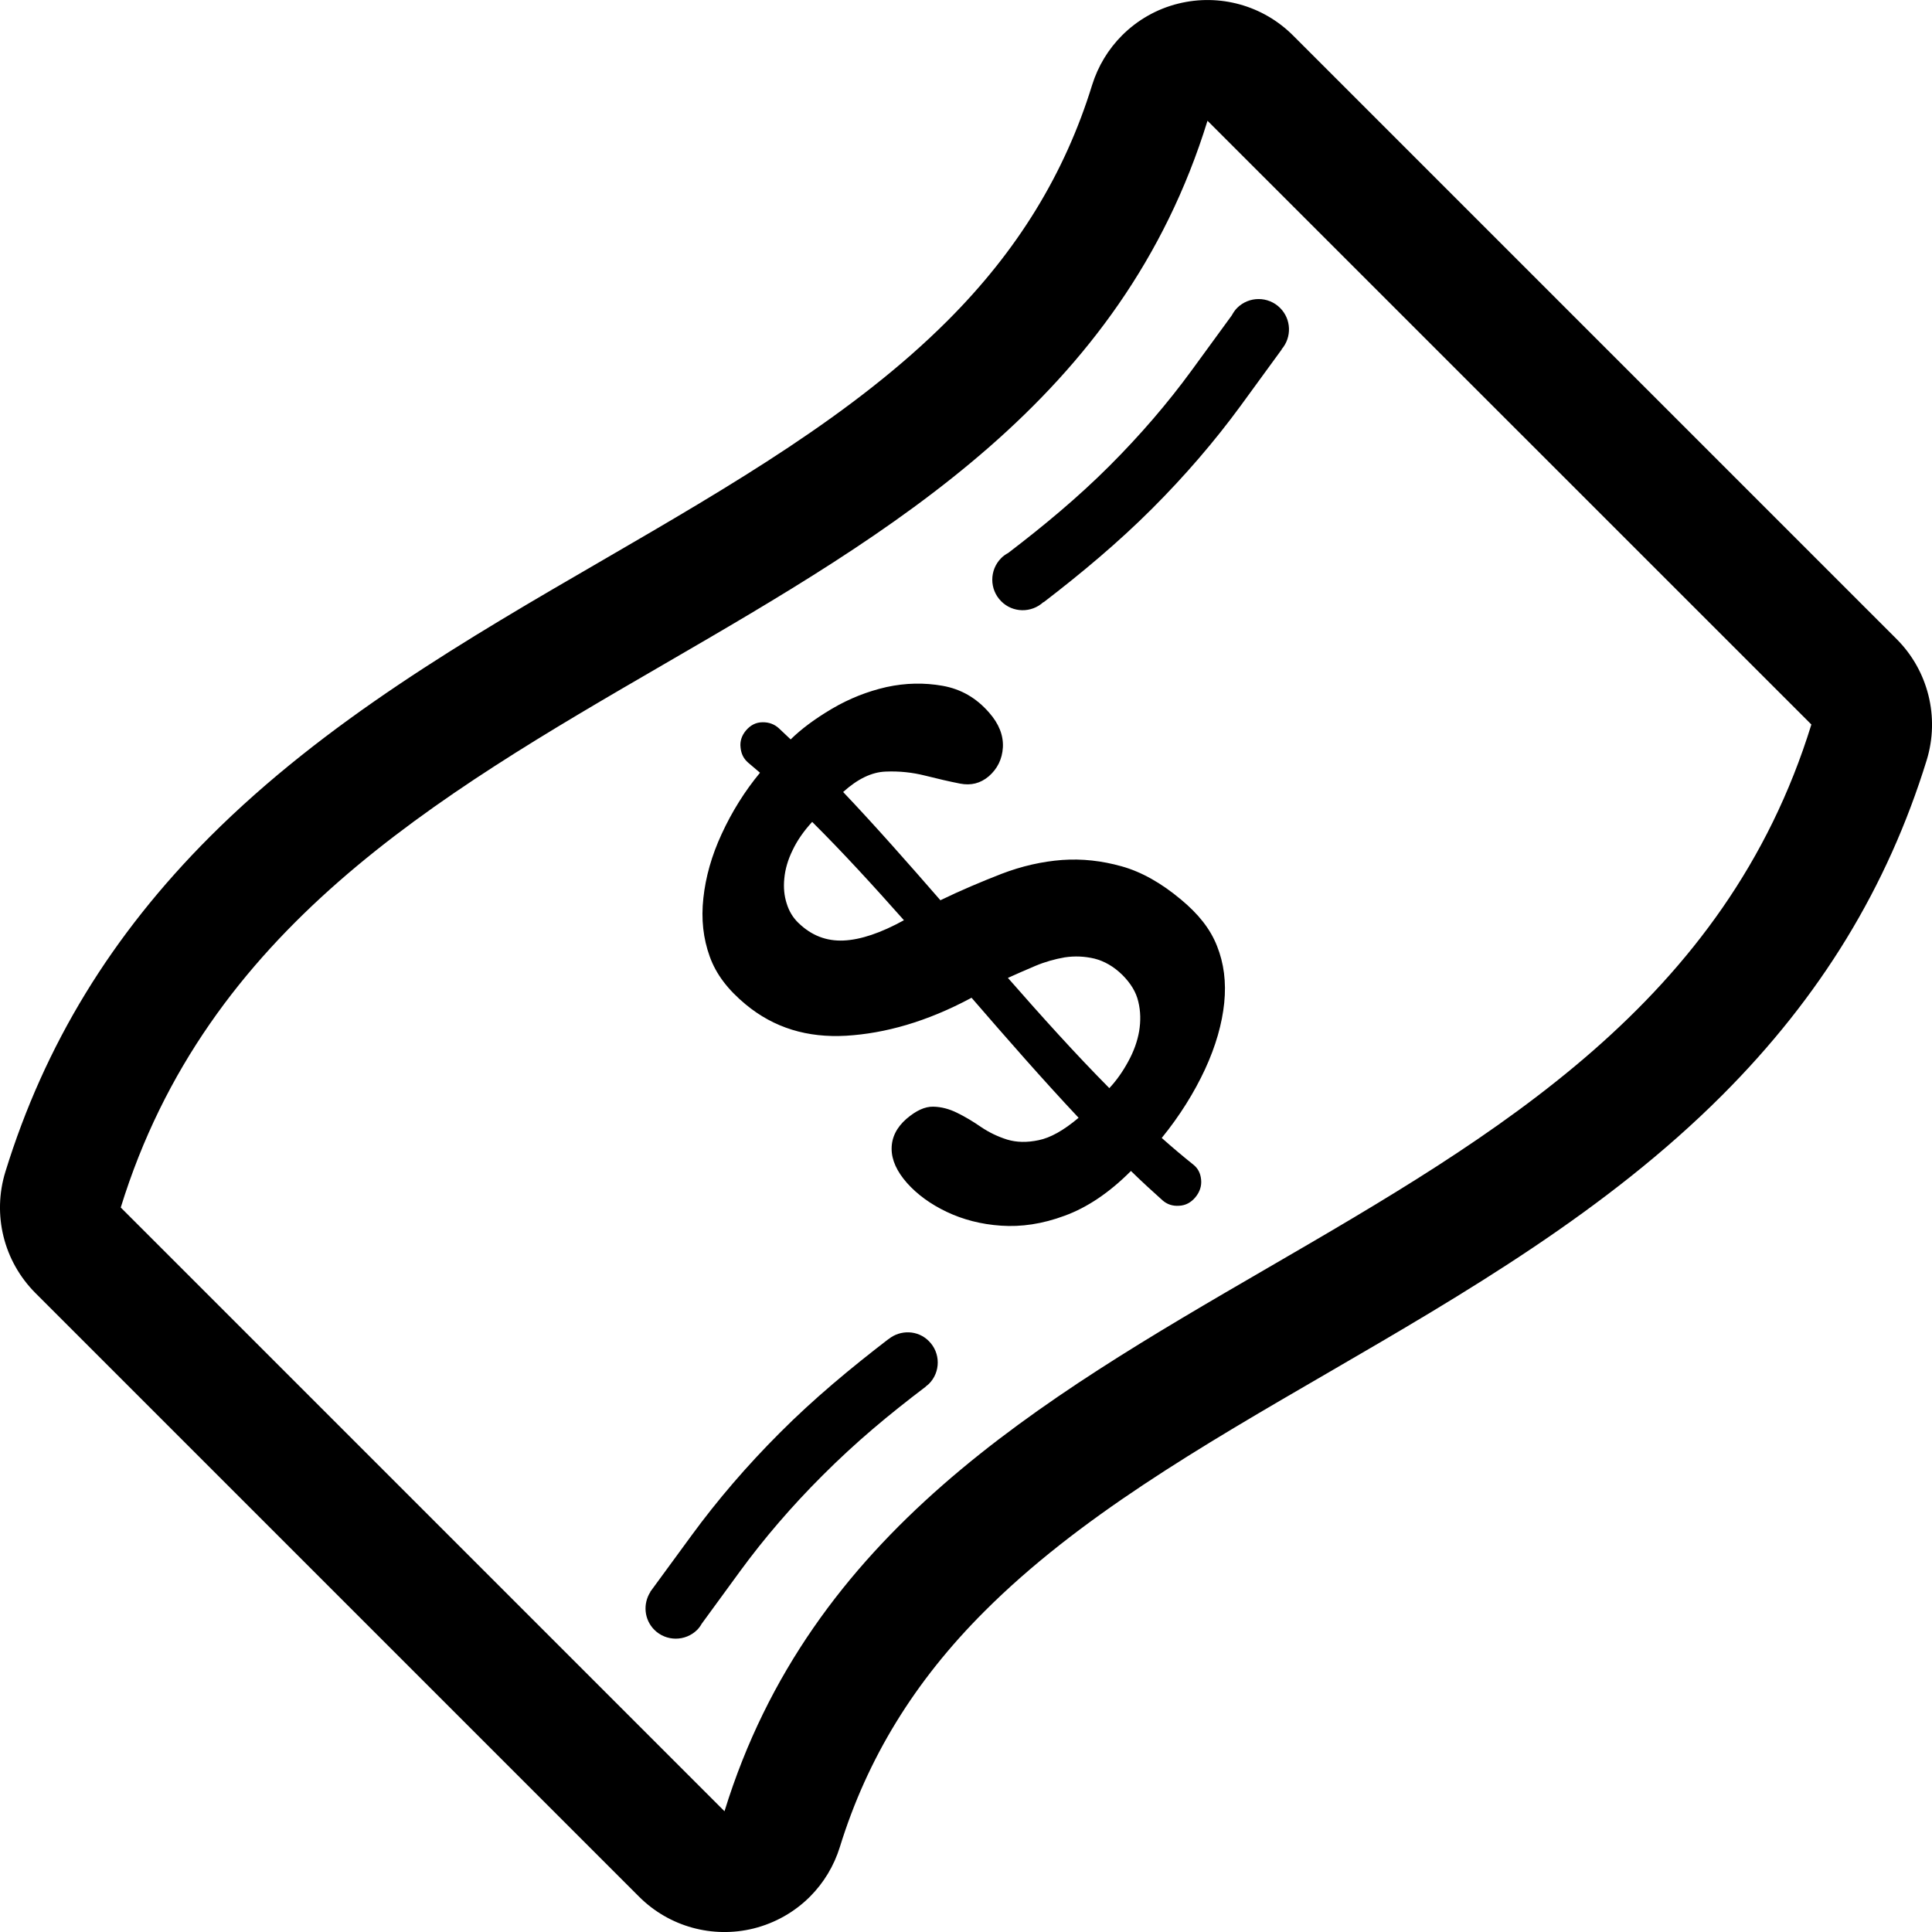
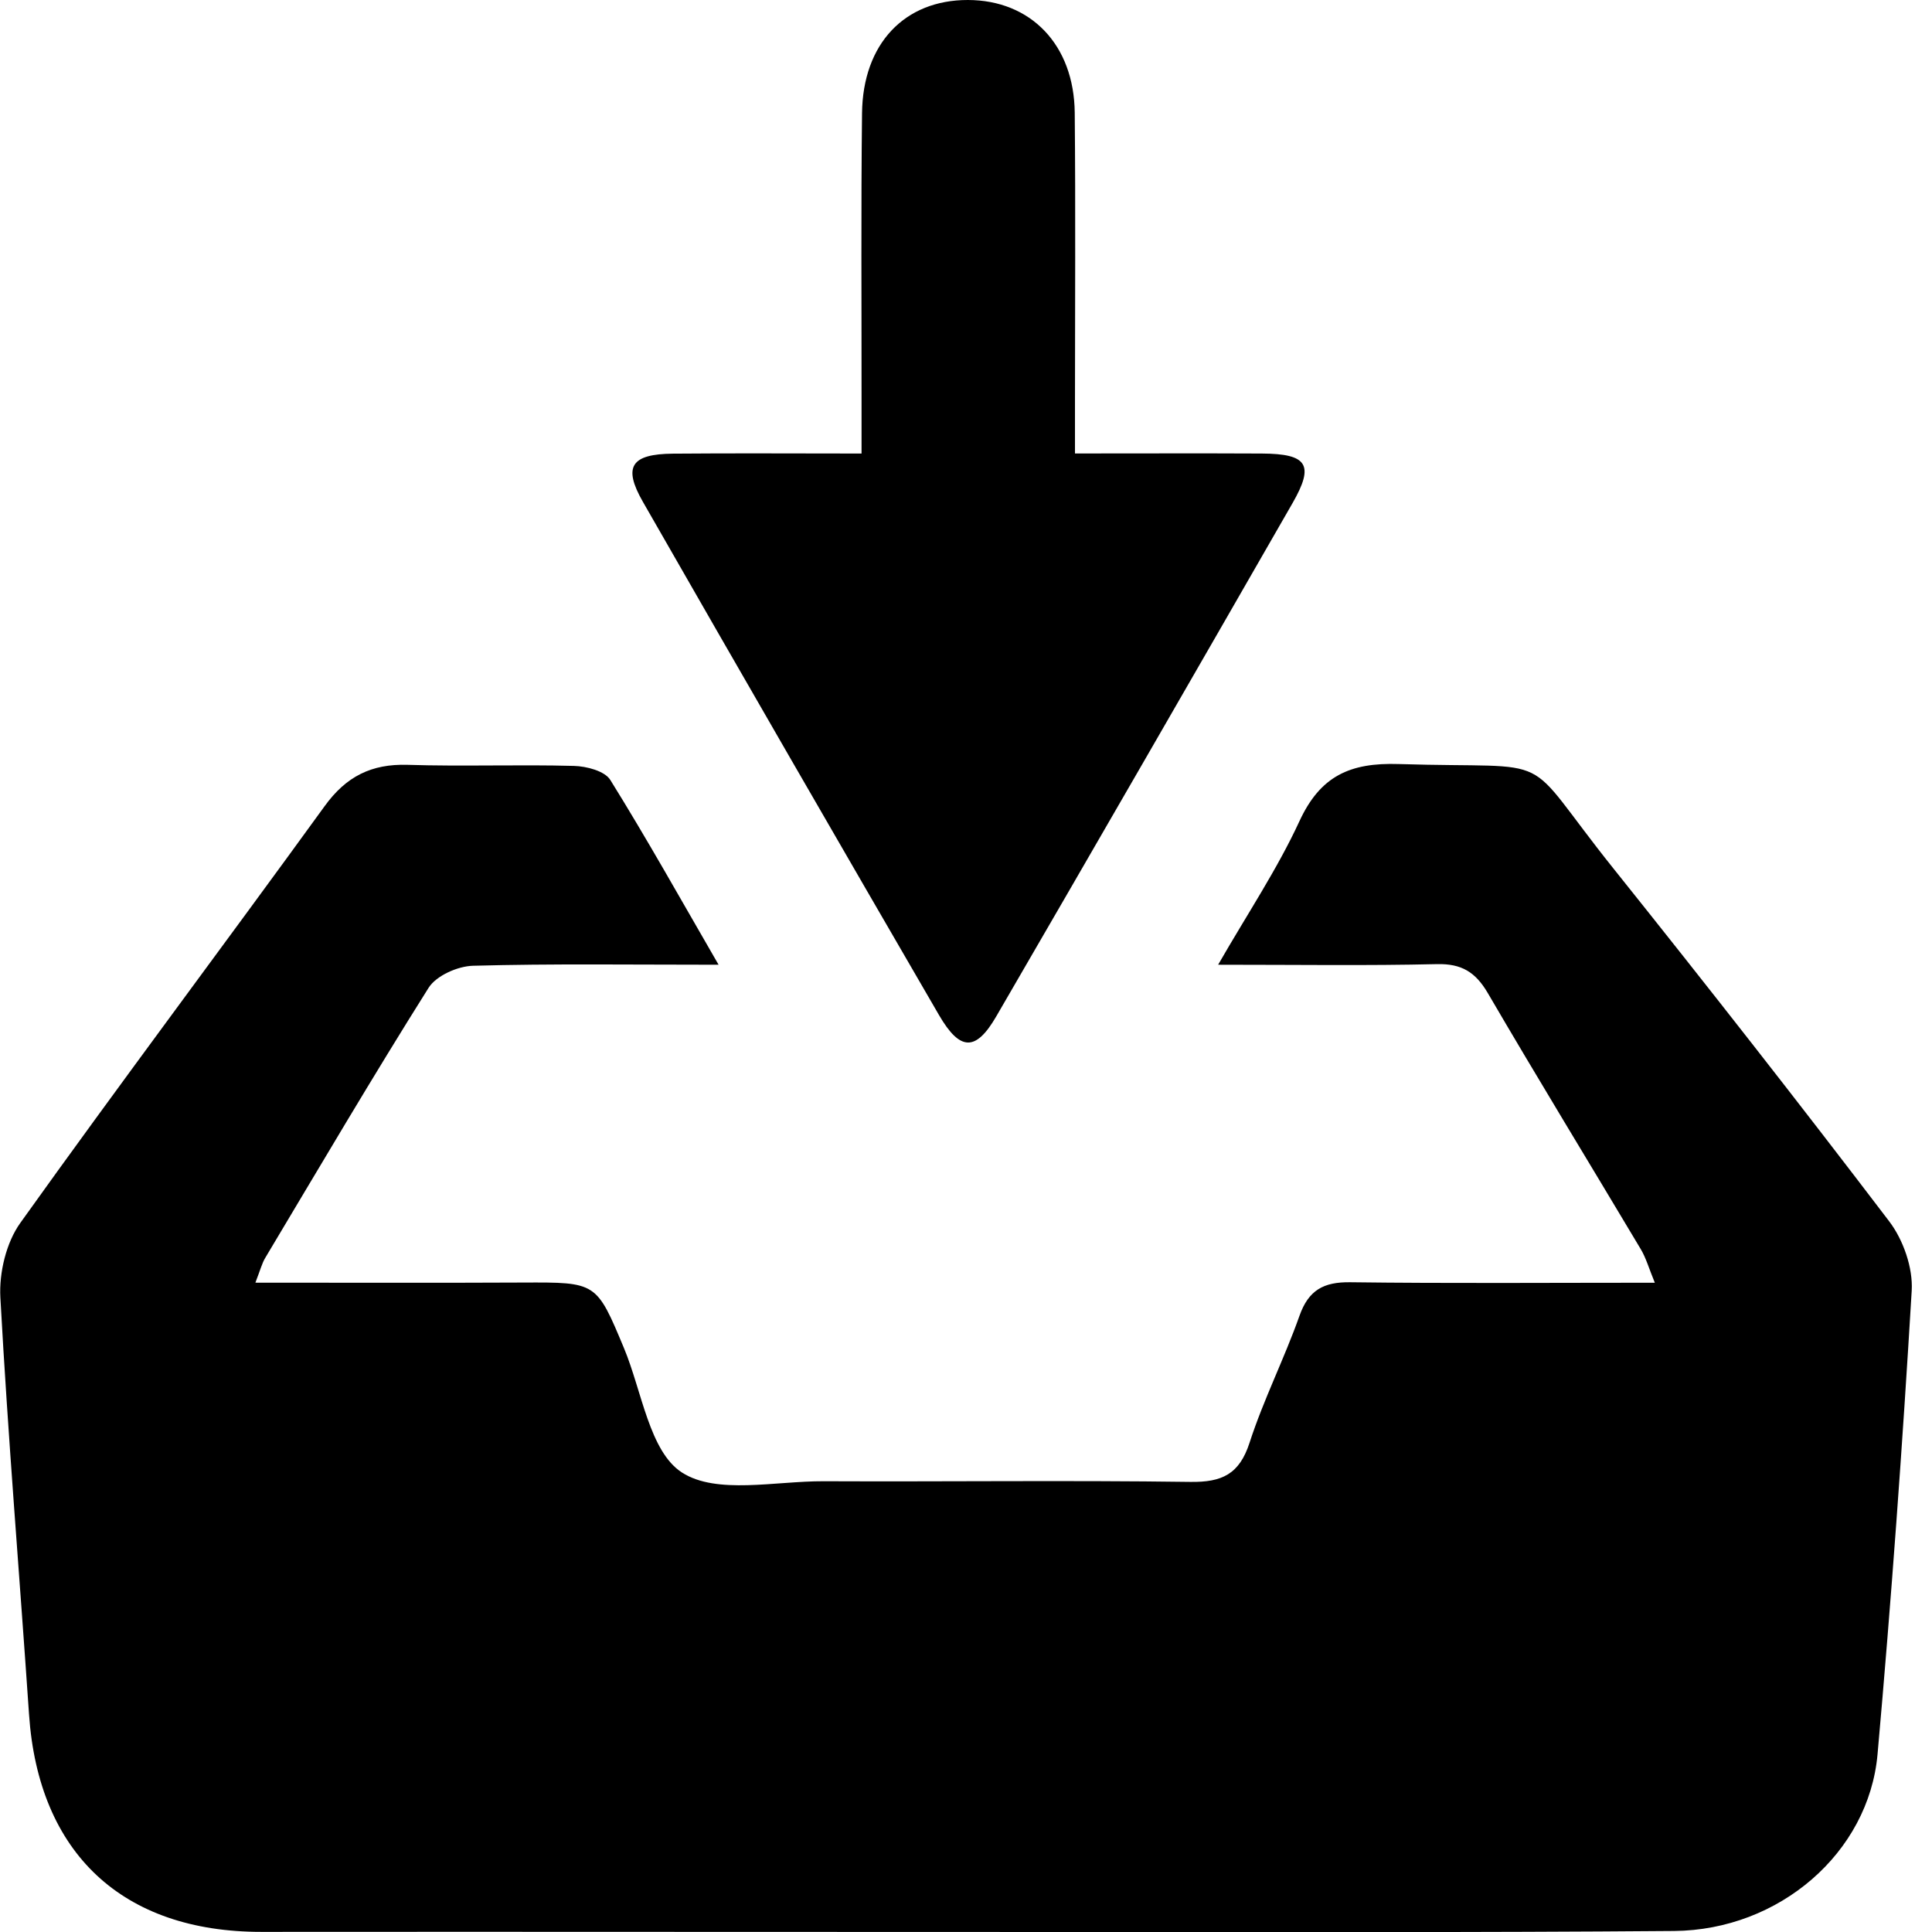
<svg xmlns="http://www.w3.org/2000/svg" version="1.1" width="32" height="32" viewBox="0 0 32 32">
-   <path d="M31.415 10.586l-10-10c-0.496-0.496-1.215-0.695-1.896-0.527-0.359 0.088-0.68 0.273-0.934 0.527-0.227 0.227-0.398 0.508-0.496 0.822-0.453 1.469-1.236 2.746-2.395 3.904-1.548 1.547-3.564 2.719-5.697 3.958-2.264 1.312-4.603 2.672-6.52 4.588-1.629 1.631-2.738 3.445-3.388 5.551-0.219 0.711-0.028 1.48 0.496 2.006l10 10c0.496 0.496 1.215 0.695 1.896 0.527 0.359-0.090 0.68-0.273 0.934-0.527 0.227-0.227 0.398-0.508 0.496-0.824 0.454-1.469 1.237-2.746 2.397-3.904 1.547-1.547 3.562-2.717 5.697-3.955 2.262-1.314 4.602-2.674 6.518-4.59 1.629-1.629 2.738-3.445 3.389-5.551 0.218-0.71 0.026-1.482-0.497-2.005zM12 30c-3.312-3.312-6.688-6.689-10-10 2.842-9.201 15.16-8.799 18-18 3.312 3.311 6.689 6.688 10.002 10-2.843 9.199-15.161 8.799-18.002 18zM19.562 14.9c-0.326-0.273-0.654-0.459-0.984-0.551-0.328-0.092-0.656-0.129-0.988-0.105-0.328 0.025-0.664 0.1-1 0.229-0.336 0.131-0.674 0.273-1.014 0.438-0.537-0.617-1.074-1.227-1.611-1.793 0.242-0.219 0.477-0.33 0.703-0.338 0.227-0.010 0.445 0.014 0.652 0.066 0.211 0.053 0.404 0.098 0.582 0.133 0.18 0.035 0.336-0.004 0.473-0.119 0.145-0.125 0.225-0.287 0.236-0.482 0.010-0.197-0.064-0.389-0.229-0.576-0.211-0.242-0.465-0.389-0.77-0.443-0.301-0.053-0.609-0.049-0.93 0.021-0.316 0.072-0.617 0.191-0.902 0.359s-0.514 0.34-0.684 0.508c-0.065-0.062-0.13-0.123-0.195-0.184-0.072-0.066-0.162-0.102-0.27-0.1-0.109 0-0.199 0.047-0.273 0.133-0.072 0.084-0.105 0.182-0.092 0.285 0.010 0.107 0.053 0.189 0.127 0.252 0.065 0.055 0.13 0.109 0.195 0.166-0.256 0.309-0.467 0.65-0.633 1.010-0.168 0.361-0.268 0.719-0.305 1.066-0.039 0.35-0.002 0.67 0.105 0.967 0.107 0.299 0.305 0.553 0.594 0.793 0.471 0.391 1.025 0.557 1.668 0.52 0.641-0.039 1.332-0.23 2.075-0.629 0.59 0.682 1.182 1.359 1.773 1.988-0.25 0.211-0.469 0.332-0.662 0.371-0.193 0.041-0.365 0.037-0.521-0.010-0.156-0.049-0.301-0.119-0.434-0.209-0.133-0.092-0.264-0.17-0.395-0.234-0.129-0.064-0.262-0.1-0.398-0.102s-0.281 0.064-0.441 0.201c-0.164 0.143-0.246 0.309-0.246 0.496s0.086 0.375 0.254 0.566c0.17 0.191 0.391 0.352 0.658 0.479s0.569 0.207 0.901 0.229c0.332 0.023 0.682-0.027 1.051-0.164 0.371-0.135 0.738-0.379 1.1-0.742 0.174 0.17 0.35 0.332 0.525 0.488 0.074 0.064 0.164 0.096 0.273 0.088 0.105-0.004 0.197-0.053 0.27-0.141 0.074-0.090 0.105-0.189 0.094-0.293-0.010-0.105-0.053-0.186-0.125-0.244-0.176-0.141-0.352-0.289-0.527-0.445 0.299-0.367 0.539-0.754 0.717-1.137 0.178-0.385 0.283-0.756 0.318-1.1 0.035-0.346-0.006-0.658-0.119-0.941-0.112-0.287-0.311-0.533-0.596-0.77zM13.971 15.578c-0.283 0.012-0.53-0.082-0.746-0.291-0.092-0.088-0.156-0.195-0.195-0.322-0.041-0.127-0.055-0.266-0.039-0.418 0.014-0.15 0.059-0.307 0.137-0.465 0.074-0.158 0.184-0.316 0.324-0.469 0.507 0.504 1.013 1.057 1.52 1.629-0.384 0.211-0.718 0.324-1.001 0.336zM18.688 17.58c-0.090 0.166-0.193 0.314-0.314 0.443-0.561-0.566-1.121-1.188-1.68-1.826 0.143-0.064 0.293-0.131 0.455-0.199s0.324-0.113 0.486-0.141c0.166-0.025 0.33-0.018 0.494 0.021 0.162 0.041 0.316 0.129 0.459 0.268 0.141 0.141 0.23 0.287 0.266 0.445 0.039 0.16 0.041 0.322 0.014 0.488-0.029 0.167-0.088 0.333-0.18 0.501zM14.717 22.18c0.197-0.159 0.487-0.151 0.668 0.033 0.196 0.195 0.196 0.514 0 0.709-0.016 0.016-0.033 0.027-0.051 0.041l0.002 0.002c-0.633 0.481-1.153 0.914-1.714 1.475-0.507 0.506-0.965 1.039-1.361 1.58l-0.639 0.875c-0.020 0.036-0.044 0.069-0.074 0.1-0.196 0.195-0.515 0.195-0.71 0-0.17-0.17-0.191-0.432-0.066-0.627l-0.002-0.002 0.684-0.934c0.427-0.584 0.918-1.156 1.461-1.699 0.565-0.567 1.175-1.073 1.8-1.553h0.002zM18.378 7.715c0.506-0.506 0.963-1.037 1.36-1.581l0.664-0.91c0.024-0.043 0.051-0.086 0.088-0.123 0.197-0.197 0.516-0.197 0.713 0 0.187 0.188 0.195 0.485 0.025 0.684l0.002 0.002-0.684 0.938c-0.428 0.584-0.918 1.154-1.461 1.697-0.565 0.565-1.174 1.073-1.799 1.553l-0.004-0.002c-0.199 0.183-0.508 0.179-0.699-0.014-0.197-0.197-0.197-0.518 0-0.715 0.035-0.037 0.076-0.063 0.117-0.086 0.588-0.449 1.155-0.92 1.678-1.443z" />
+   <path d="M14.27 7.512v-0.901c0.001-1.579-0.010-3.157 0.008-4.736 0.013-1.154 0.707-1.876 1.752-1.875 1.041 0.001 1.76 0.74 1.771 1.868 0.015 1.602 0.004 3.205 0.004 4.807v0.836c1.082 0 2.089-0.004 3.095 0.001 0.756 0.004 0.874 0.185 0.508 0.822-1.629 2.837-3.264 5.672-4.907 8.501-0.338 0.582-0.599 0.578-0.948-0.022-1.643-2.829-3.279-5.663-4.905-8.502-0.334-0.583-0.194-0.791 0.5-0.797 1.008-0.009 2.015-0.002 3.12-0.002zM11.9 15.979c-1.444 0-2.756-0.019-4.066 0.017-0.254 0.007-0.608 0.164-0.735 0.365-0.928 1.474-1.811 2.976-2.705 4.472-0.056 0.093-0.083 0.204-0.164 0.412 1.536 0 2.986 0.005 4.436-0.002 1.215-0.005 1.212-0.009 1.669 1.086 0.298 0.715 0.421 1.712 0.96 2.060 0.573 0.37 1.545 0.142 2.343 0.145 2.026 0.009 4.053-0.017 6.079 0.011 0.523 0.007 0.811-0.127 0.98-0.65 0.231-0.714 0.575-1.391 0.826-2.1 0.151-0.428 0.401-0.563 0.842-0.557 1.647 0.021 3.295 0.008 5.044 0.008-0.097-0.235-0.144-0.406-0.231-0.553-0.844-1.415-1.704-2.821-2.535-4.244-0.203-0.347-0.434-0.49-0.843-0.48-1.153 0.027-2.307 0.010-3.624 0.010 0.488-0.849 0.98-1.583 1.346-2.376 0.346-0.75 0.837-0.974 1.645-0.948 2.725 0.085 1.964-0.261 3.555 1.728 1.545 1.931 3.071 3.878 4.569 5.846 0.233 0.306 0.395 0.77 0.373 1.148-0.153 2.562-0.338 5.123-0.566 7.679-0.146 1.633-1.628 2.912-3.369 2.927-3.275 0.027-6.55 0.016-9.825 0.017-4.524 0.001-9.048-0.006-13.572-0.002-2.302 0.002-3.694-1.3-3.851-3.601-0.157-2.303-0.349-4.603-0.475-6.907-0.022-0.409 0.096-0.907 0.33-1.234 1.657-2.319 3.369-4.597 5.042-6.905 0.355-0.49 0.773-0.701 1.372-0.683 0.918 0.029 1.838-0.007 2.756 0.018 0.208 0.005 0.511 0.084 0.603 0.233 0.604 0.971 1.162 1.97 1.794 3.062z" />
</svg>
